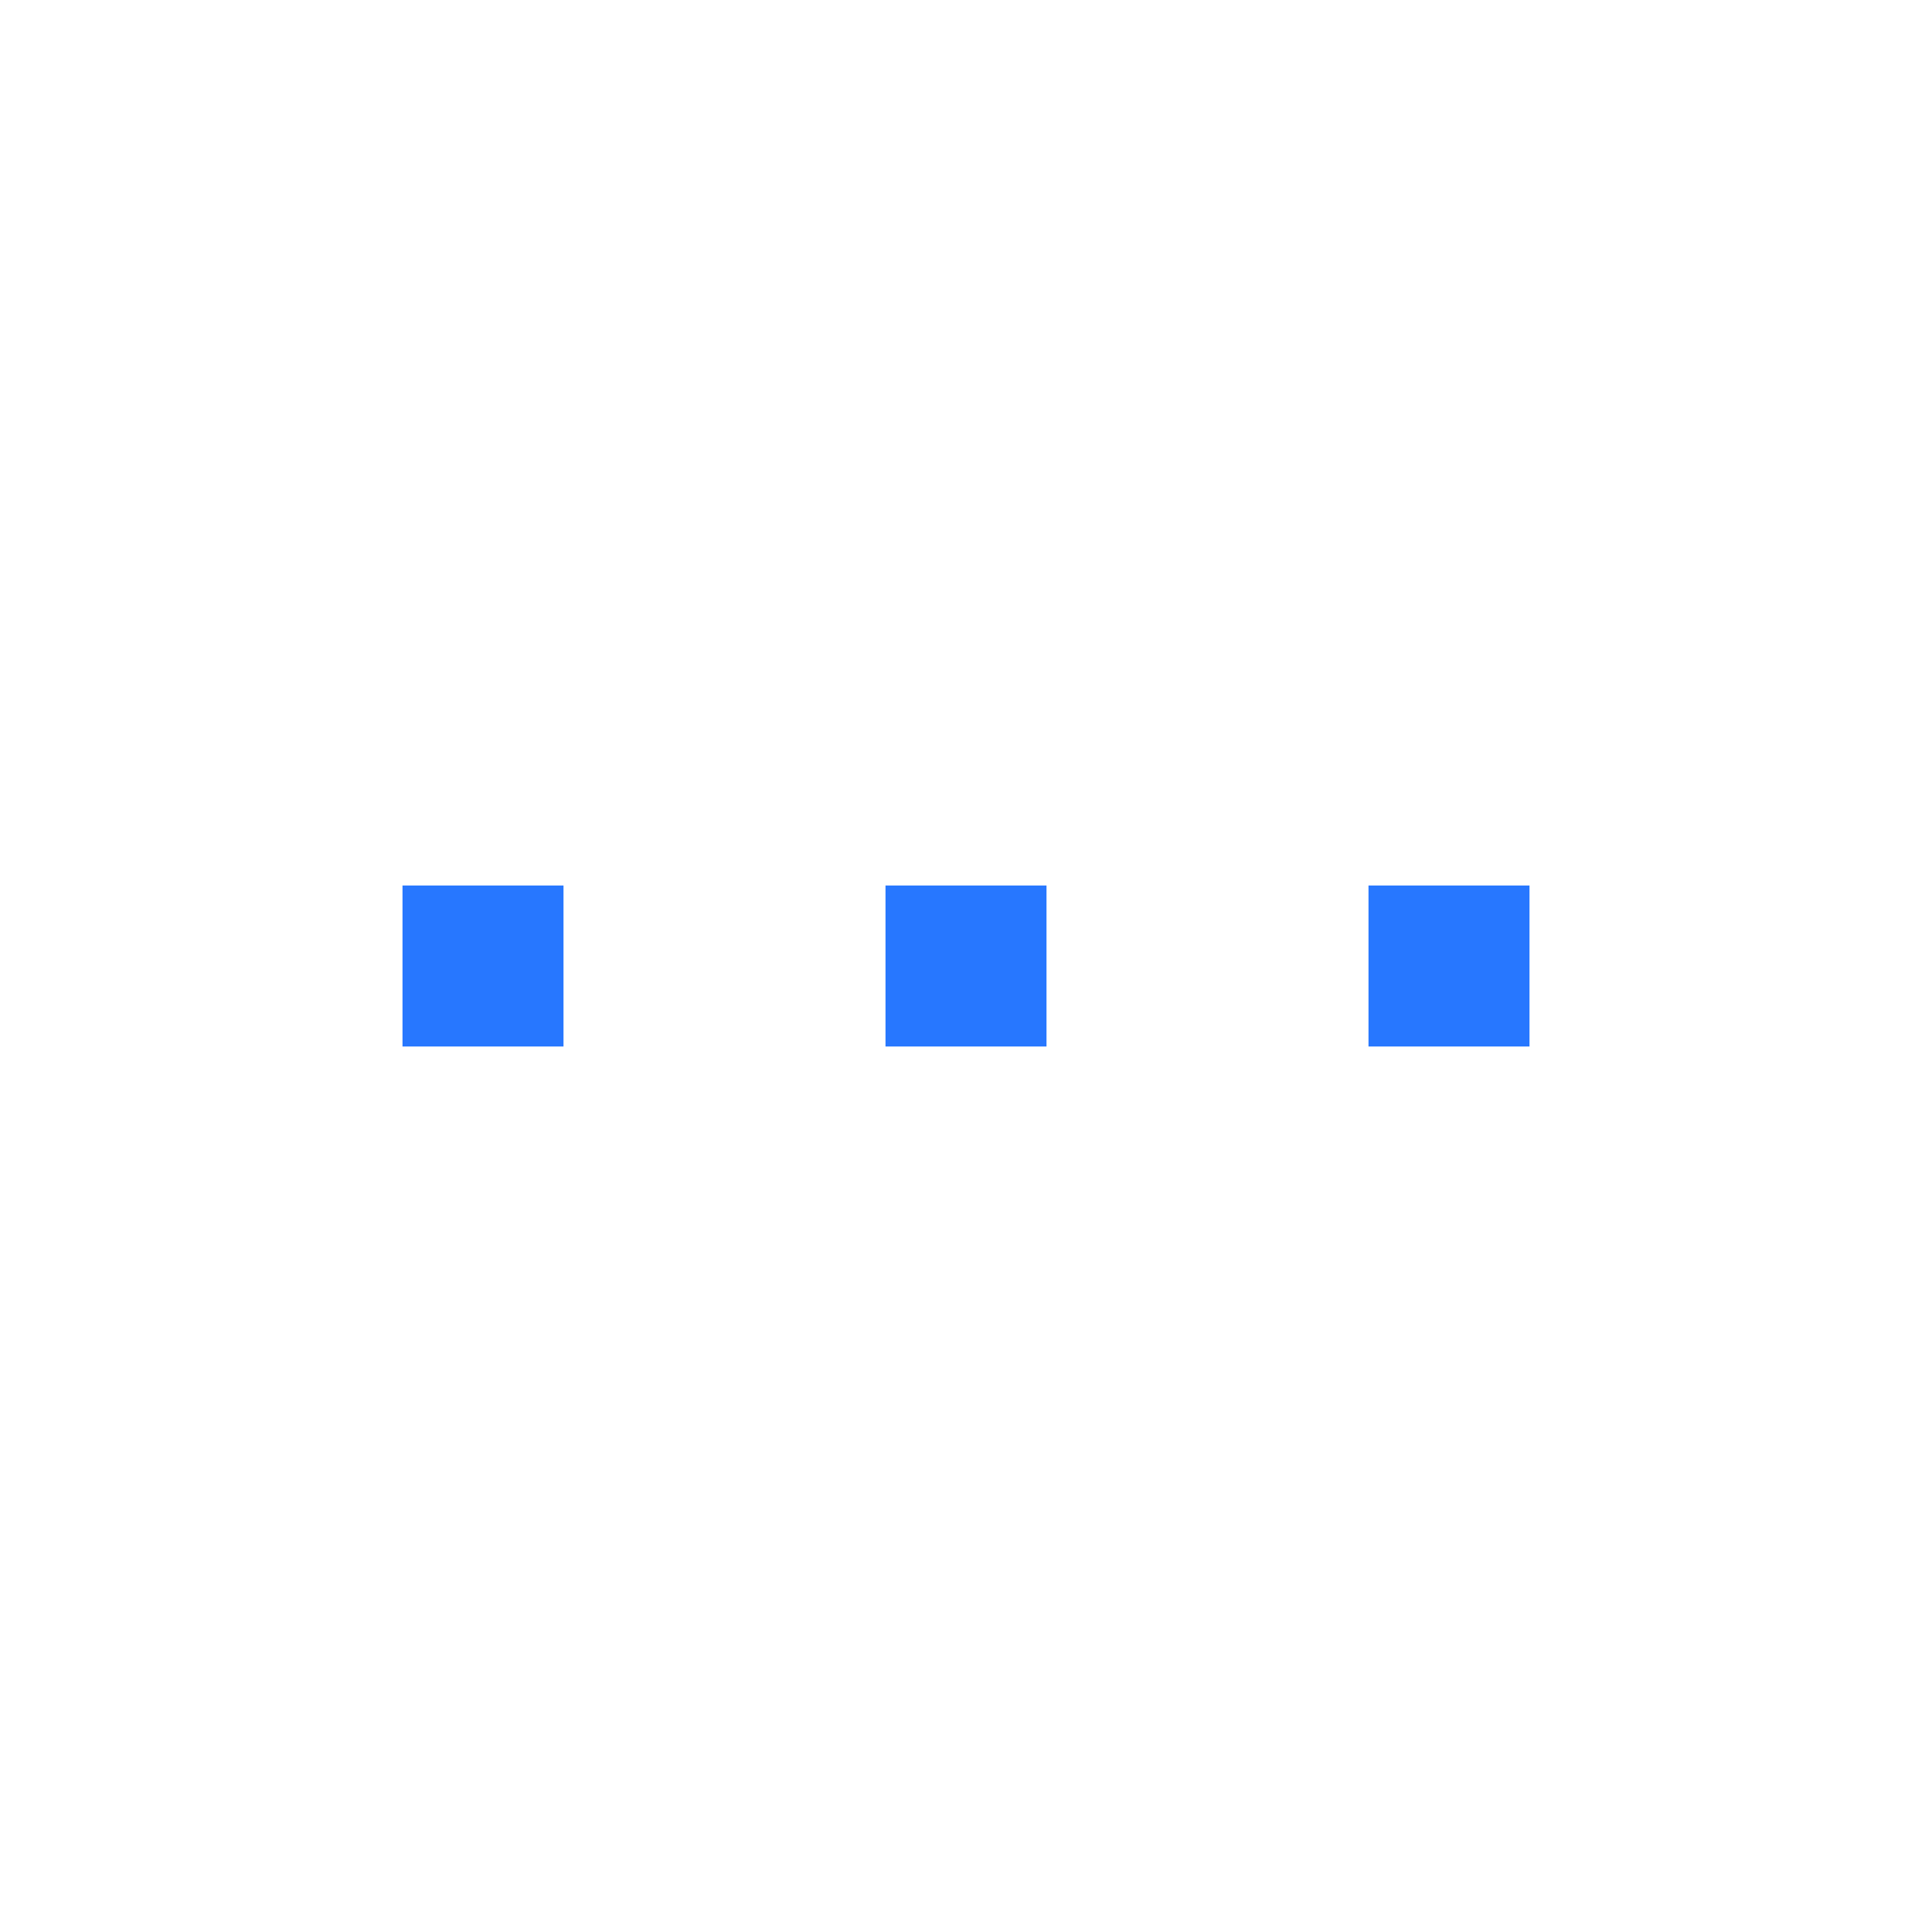
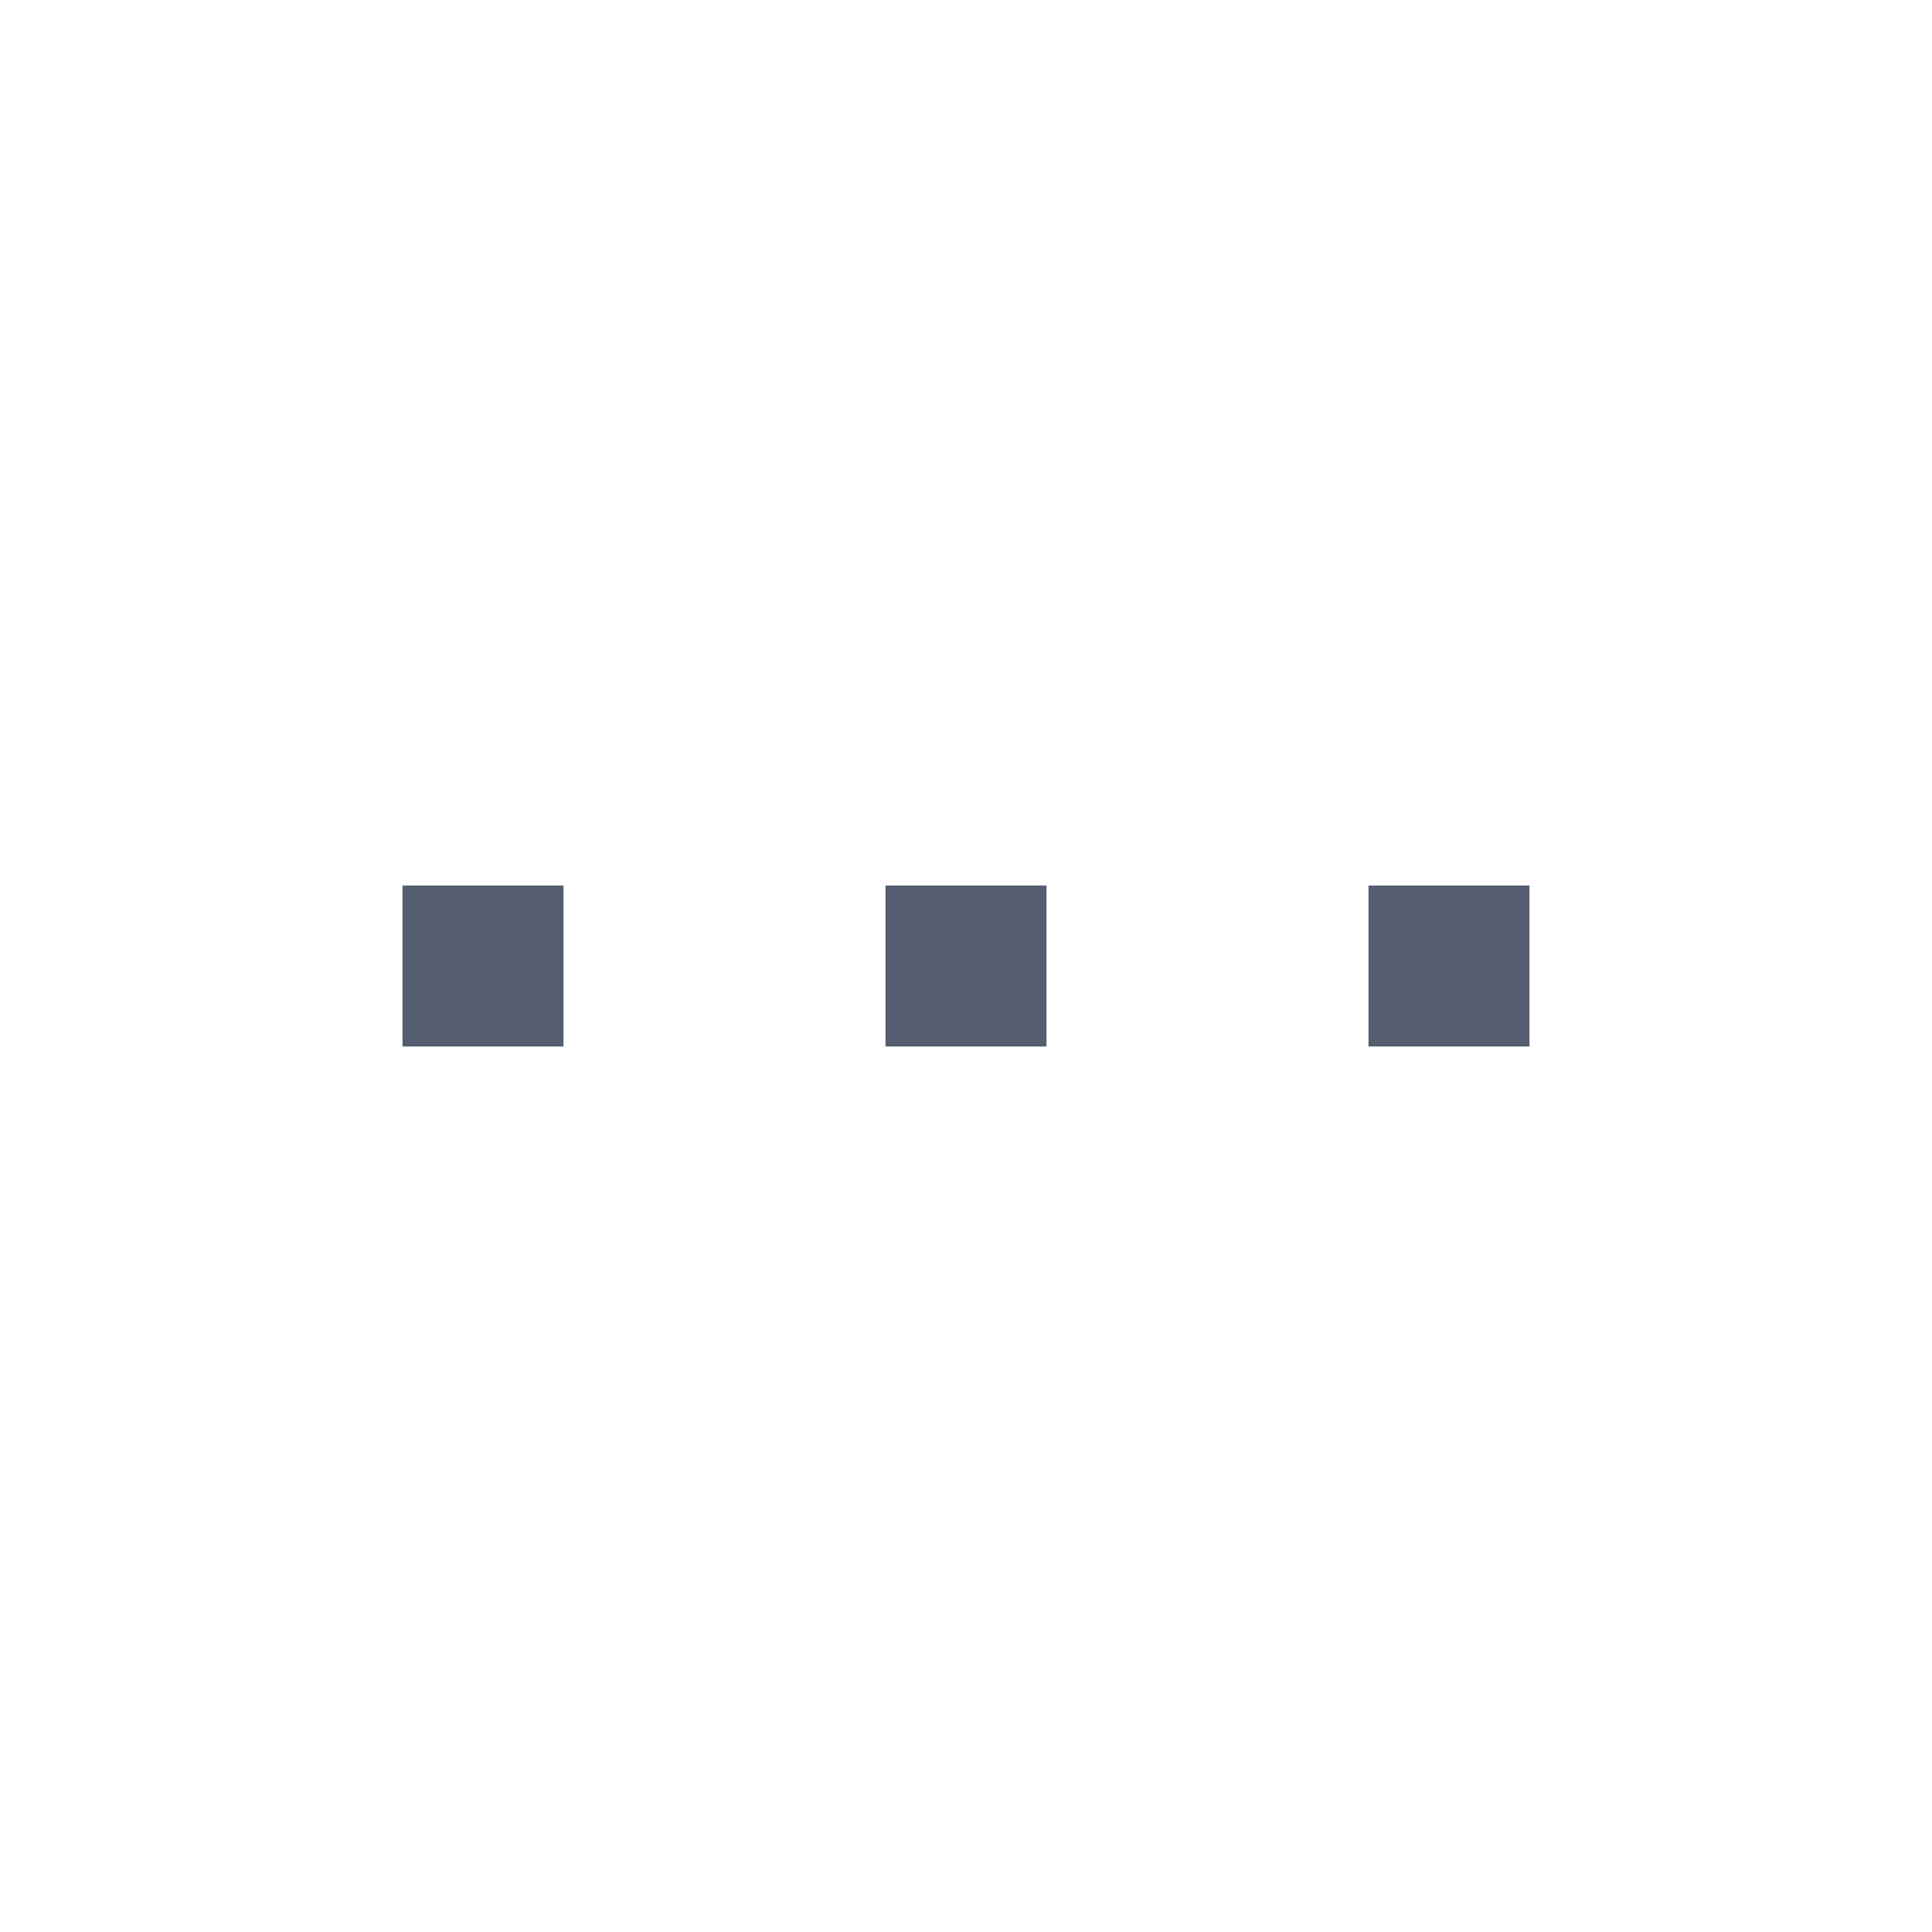
<svg xmlns="http://www.w3.org/2000/svg" style="enable-background:new" version="1.0" viewBox="0 0 24 24">
  <g transform="translate(0,-276)">
-     <rect x="5" y="287" width="2" height="2" style="fill:#2777ff" />
-     <rect x="11" y="287" width="2" height="2" style="enable-background:new;fill:#2777ff" />
-     <rect x="17" y="287" width="2" height="2" style="enable-background:new;fill:#2777ff" />
+     <rect x="5" y="287" width="2" height="2" style="fill:#555e70" />
+     <rect x="11" y="287" width="2" height="2" style="enable-background:new;fill:#555e70" />
+     <rect x="17" y="287" width="2" height="2" style="enable-background:new;fill:#555e70" />
  </g>
</svg>
